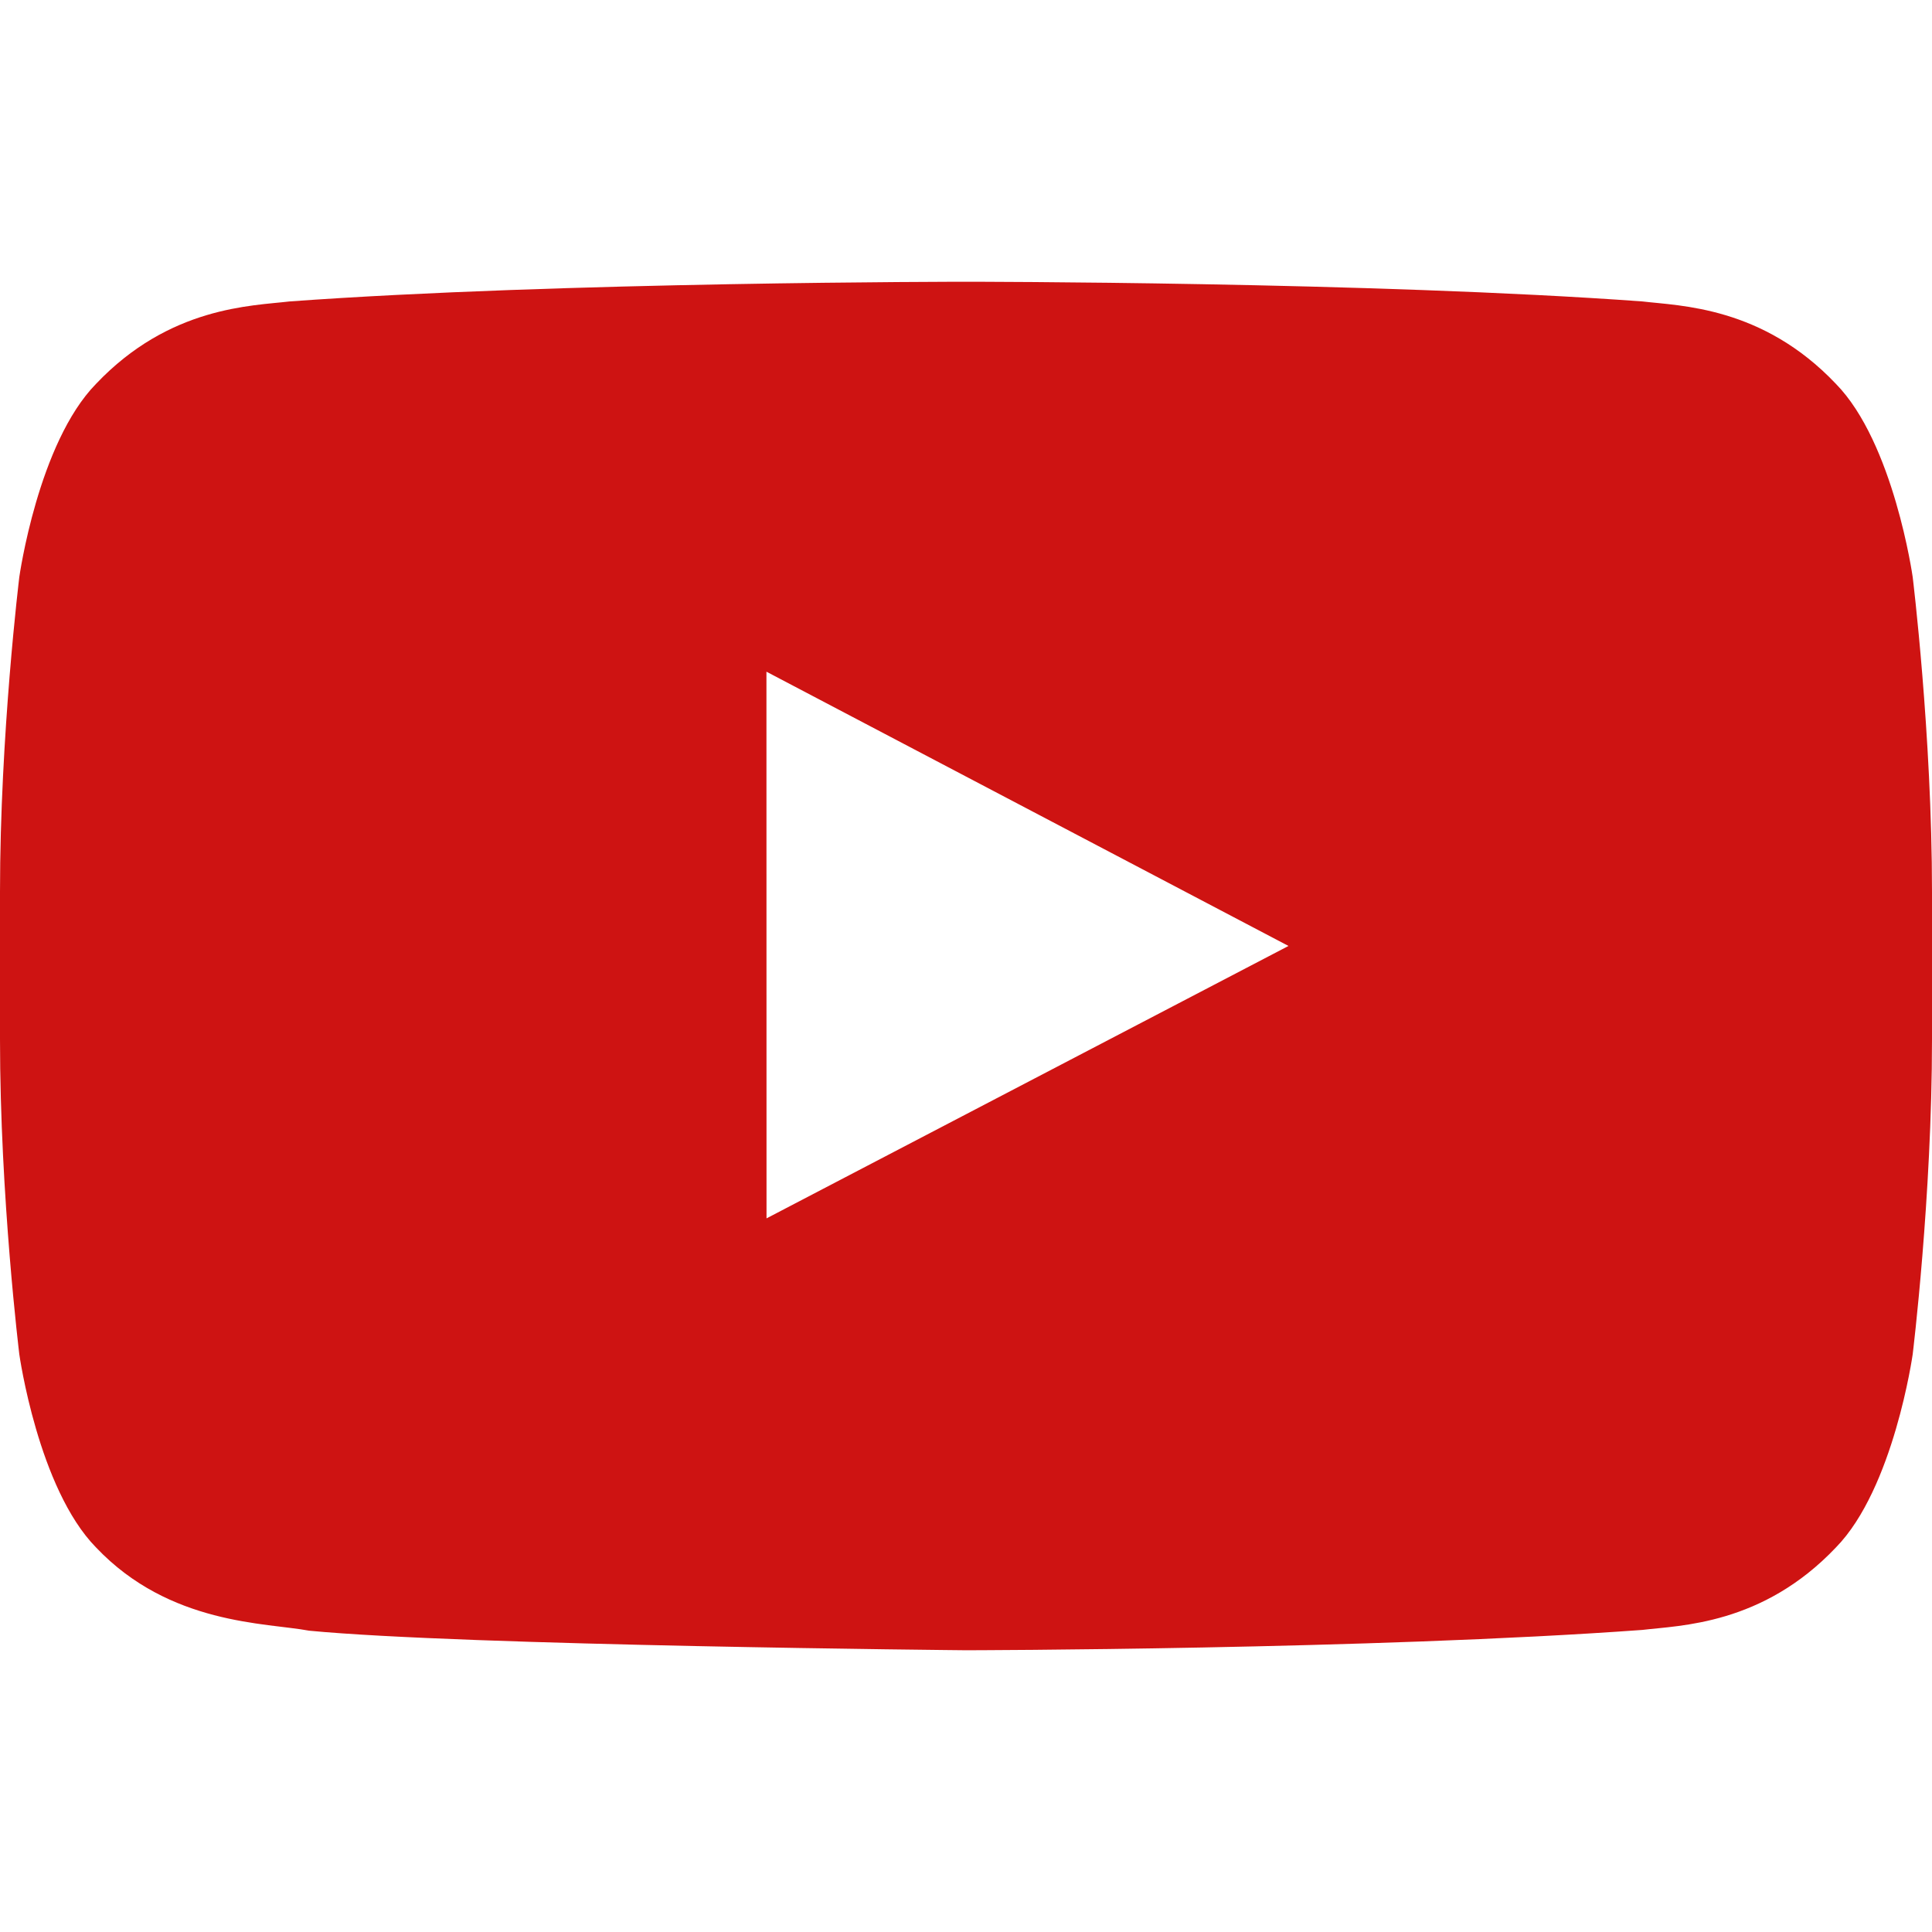
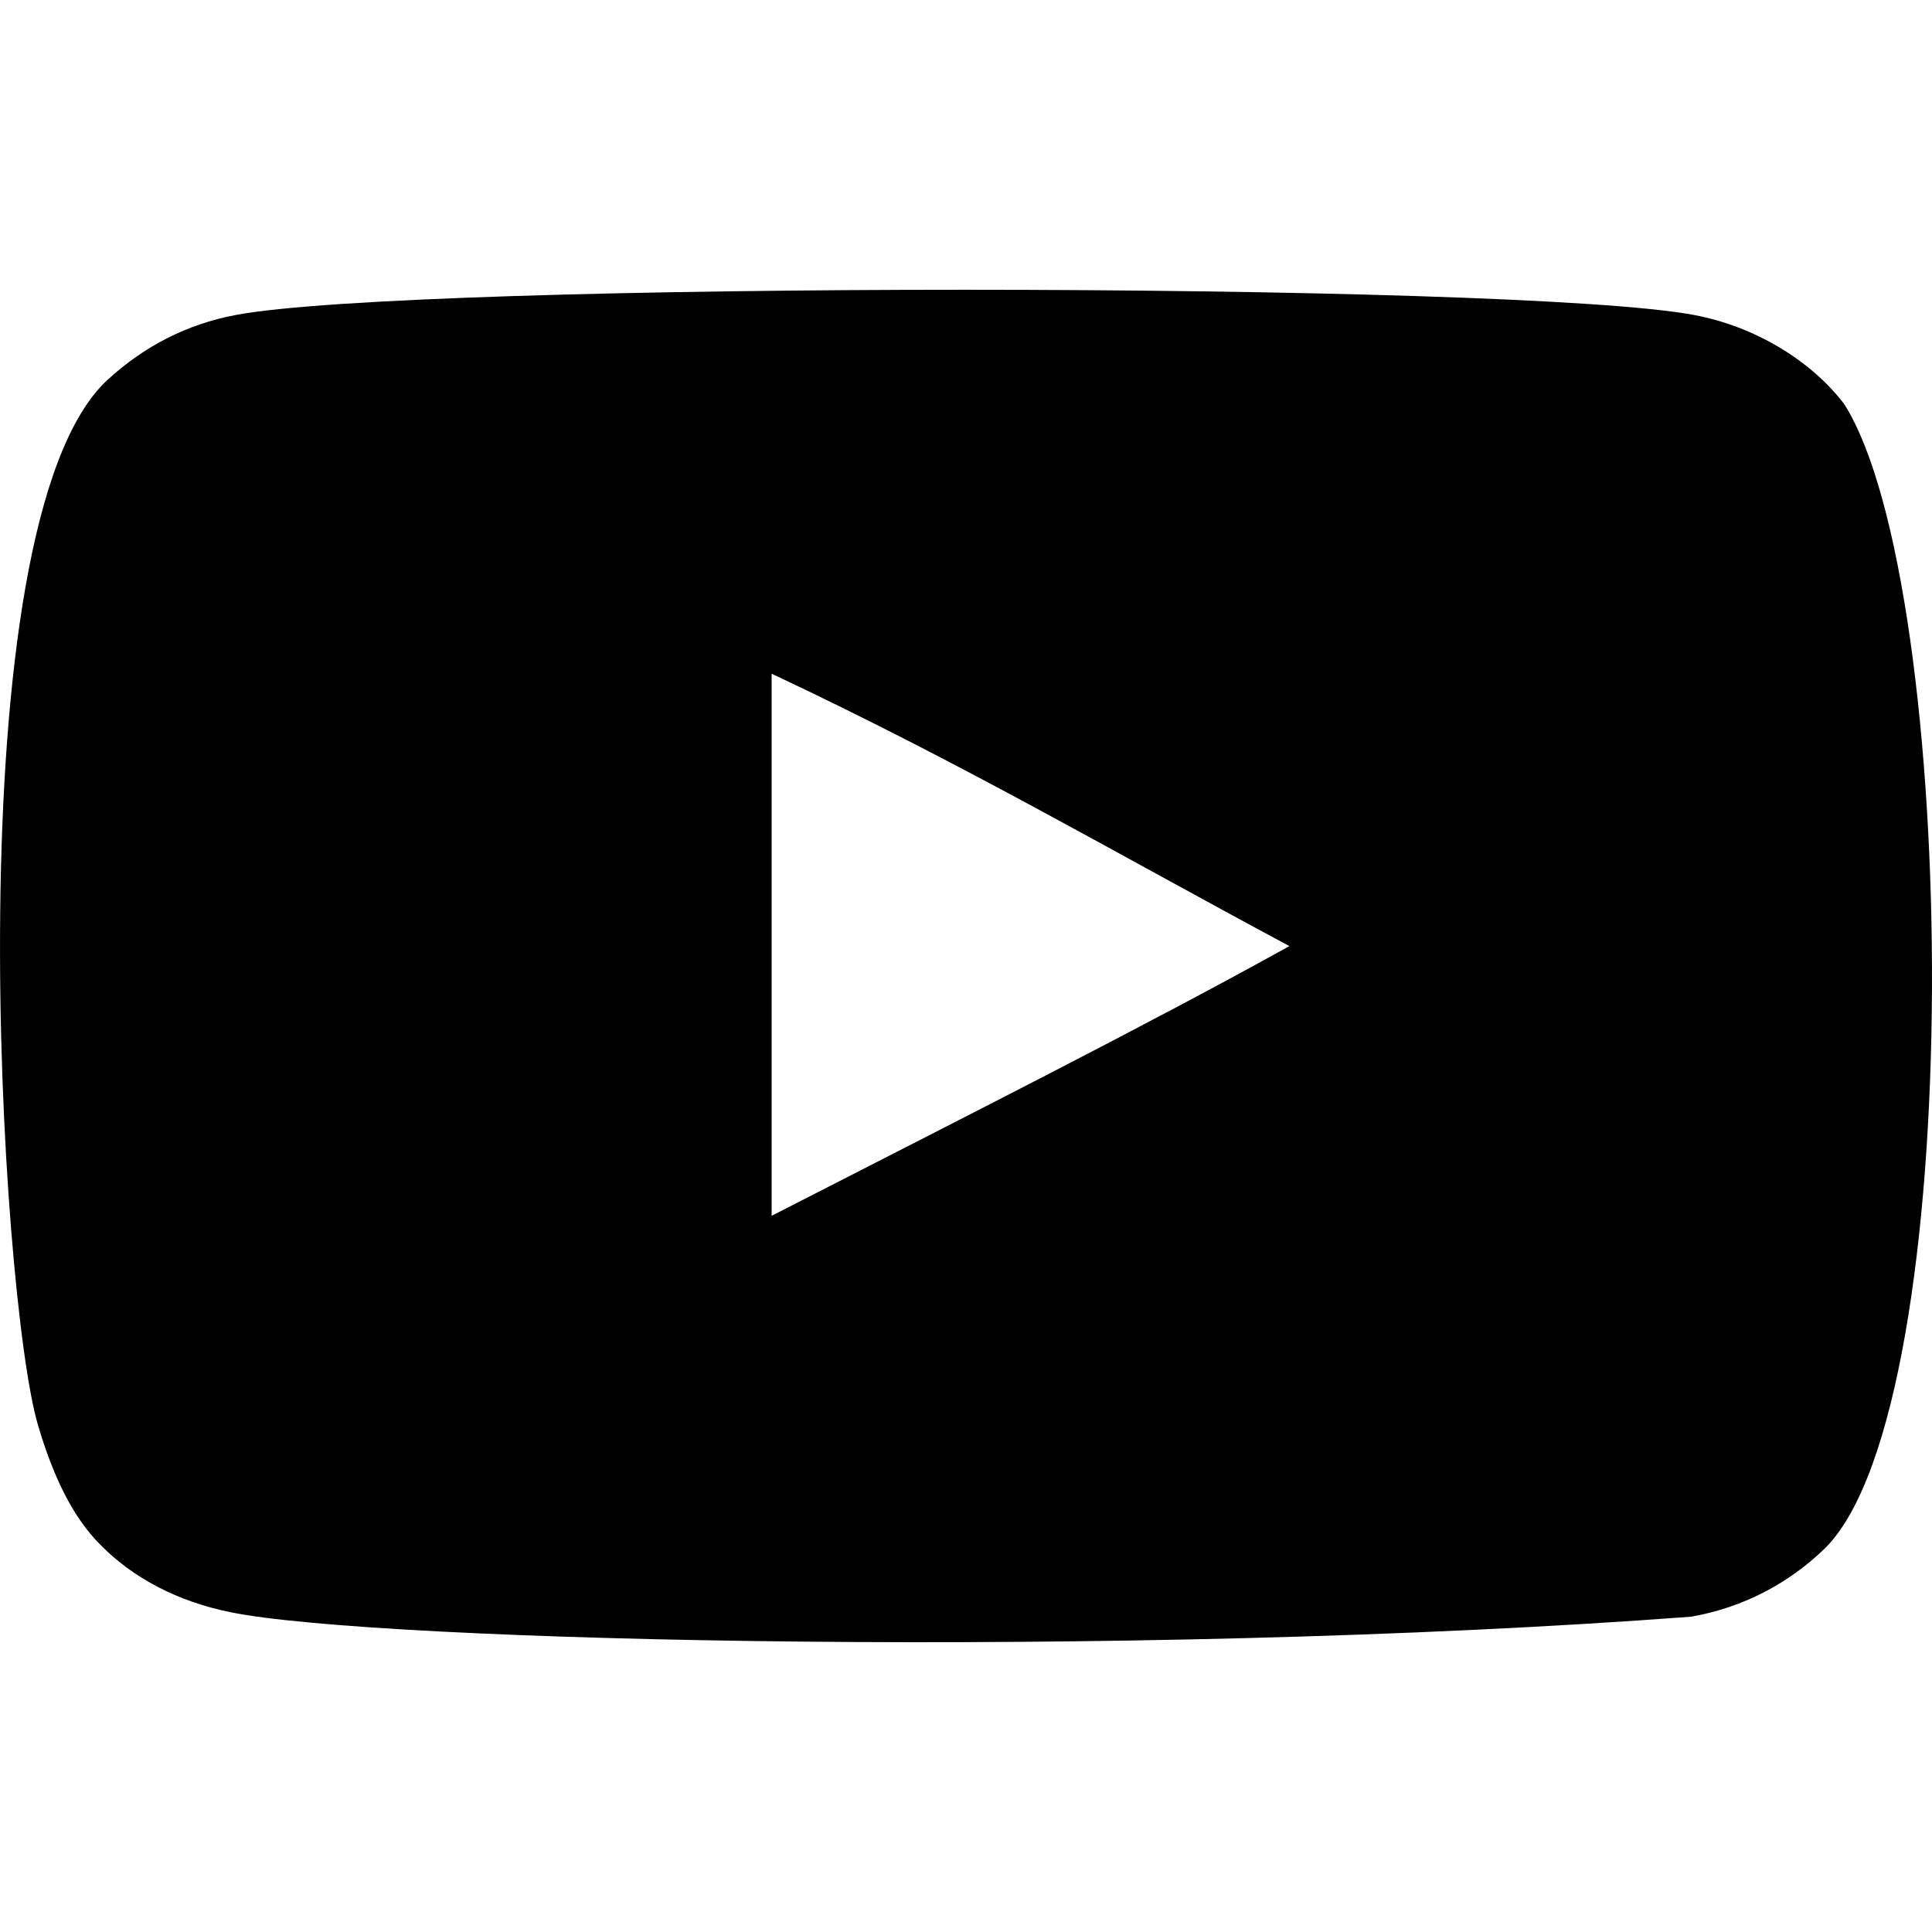
- <svg xmlns="http://www.w3.org/2000/svg" width="800px" height="800px" viewBox="0 -7 48 48" version="1.1">
-   <defs>
- 
- </defs>
-   <g id="Icons" stroke="none" stroke-width="1" fill="none" fill-rule="evenodd">
-     <g id="Color-" transform="translate(-200, -368)" fill="#CE1312">
-       <path d="M219.044,391.27 L219.042,377.688 L232.012,384.502 L219.044,391.27 Z M247.52,375.334 C247.52,375.334 247.05,372.003 245.612,370.536 C243.786,368.61 241.74,368.601 240.803,368.489 C234.086,368 224.011,368 224.011,368 L223.989,368 C223.989,368 213.914,368 207.197,368.489 C206.258,368.601 204.214,368.61 202.387,370.536 C200.948,372.003 200.48,375.334 200.48,375.334 C200.48,375.334 200,379.247 200,383.158 L200,386.826 C200,390.738 200.48,394.649 200.48,394.649 C200.48,394.649 200.948,397.98 202.387,399.447 C204.214,401.373 206.612,401.313 207.68,401.514 C211.52,401.885 224,402 224,402 C224,402 234.086,401.985 240.803,401.495 C241.74,401.382 243.786,401.373 245.612,399.447 C247.05,397.98 247.52,394.649 247.52,394.649 C247.52,394.649 248,390.738 248,386.826 L248,383.158 C248,379.247 247.52,375.334 247.52,375.334 L247.52,375.334 Z" id="Youtube">
- 
- </path>
+ <svg xmlns="http://www.w3.org/2000/svg" width="800px" height="800px" viewBox="0 -3 20 20" version="1.1" fill="currentColor" stroke="currentColor">
+   <g id="SVGRepo_bgCarrier" stroke-width="0" />
+   <g id="SVGRepo_tracerCarrier" stroke-linecap="round" stroke-linejoin="round" />
+   <g id="SVGRepo_iconCarrier">
+     <defs> </defs>
+     <g id="Page-1" stroke="none" stroke-width="1" fill="currentColor" fill-rule="evenodd">
+       <g id="Dribbble-Light-Preview" transform="translate(-300, -7442)" fill="currentColor">
+         <g id="icons" transform="translate(56, 160)">
+           <path d="M251.988,7291.586 L251.988,7285.974 C253.981,7286.912 255.524,7287.817 257.348,7288.794 C255.843,7289.628 253.981,7290.565 251.988,7291.586 M263.091,7283.183 C262.747,7282.73 262.162,7282.378 261.538,7282.261 C259.705,7281.913 248.271,7281.912 246.439,7282.261 C245.939,7282.355 245.494,7282.582 245.111,7282.934 C243.5,7284.429 244.005,7292.452 244.393,7293.751 C244.557,7294.313 244.768,7294.719 245.034,7294.986 C245.376,7295.338 245.845,7295.58 246.384,7295.689 C247.893,7296.001 255.668,7296.175 261.506,7295.736 C262.044,7295.642 262.52,7295.391 262.896,7295.024 C264.386,7293.535 264.284,7285.062 263.091,7283.183" id="youtube-[#168]"> </path>
+         </g>
+       </g>
    </g>
  </g>
</svg>
